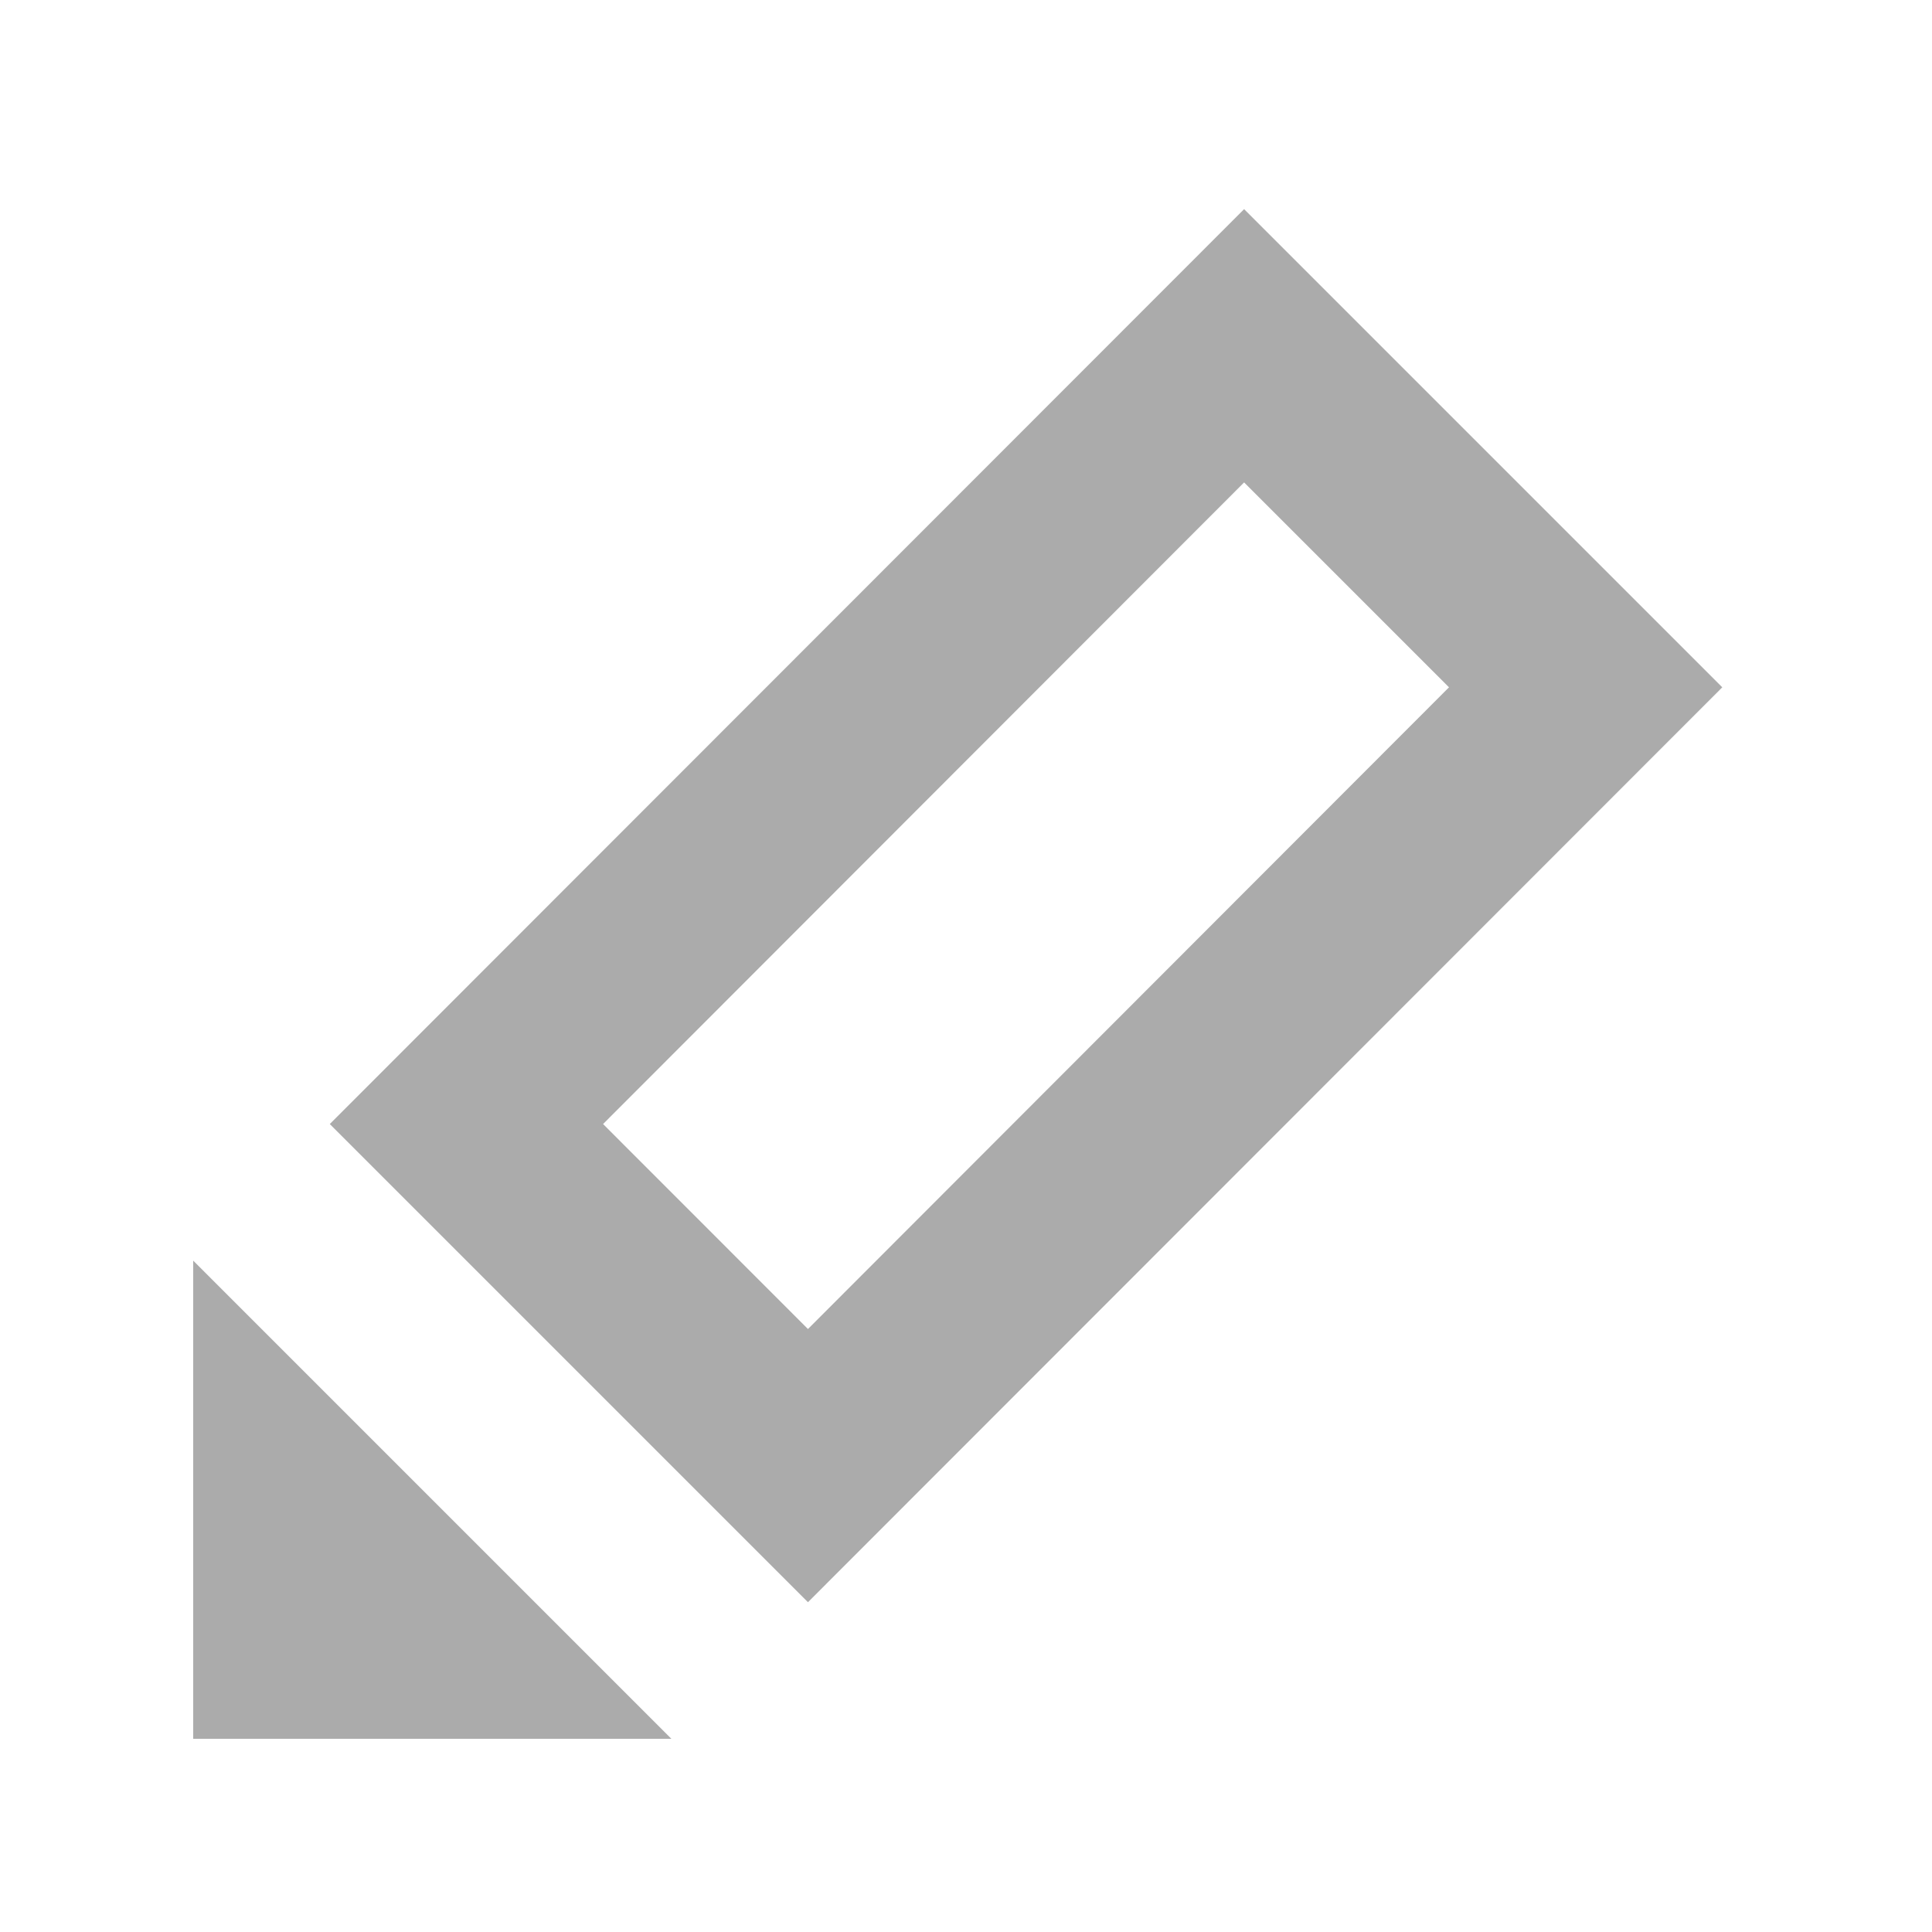
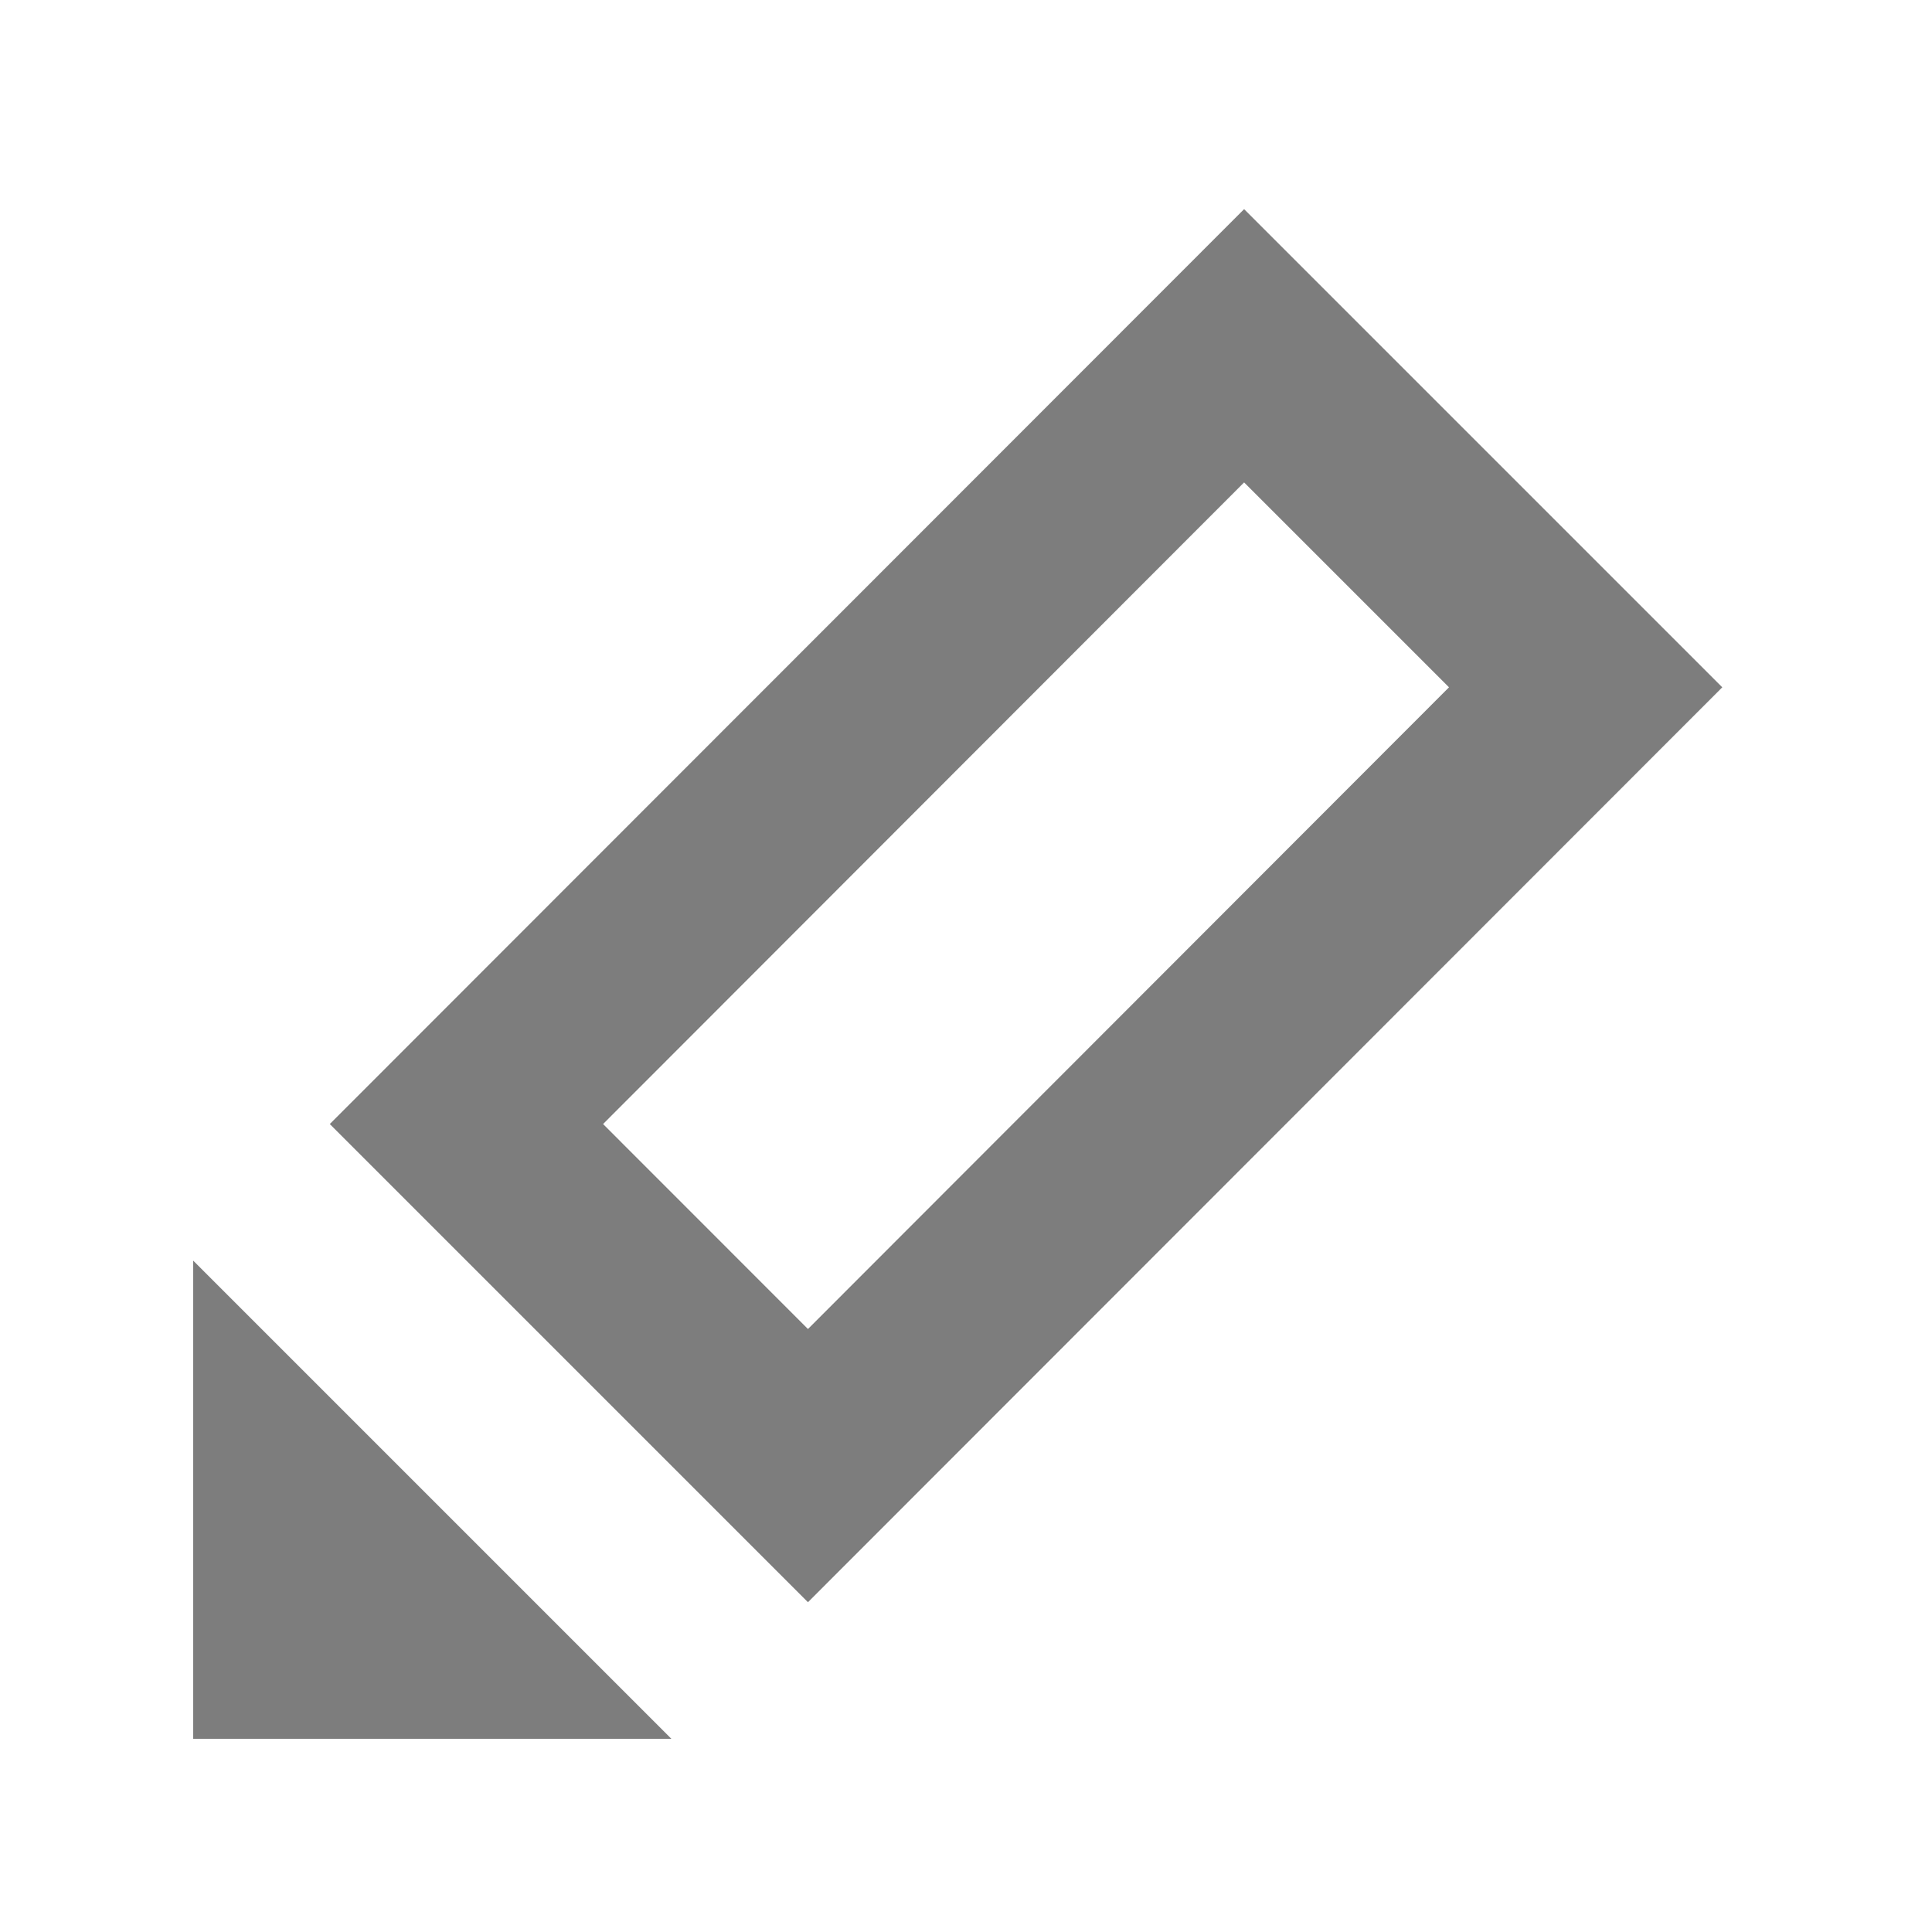
<svg xmlns="http://www.w3.org/2000/svg" width="20" height="20">
-   <path d="m12.879 2.165-9.465 9.471 4.95 4.95 9.465-9.471zm0 2.829L15 7.115l-6.636 6.643-2.121-2.122zM6.95 18H2v-4.95z" opacity=".33" />
+   <path d="m12.879 2.165-9.465 9.471 4.95 4.95 9.465-9.471zm0 2.829L15 7.115l-6.636 6.643-2.121-2.122zM6.95 18H2v-4.95z" opacity=".51" />
</svg>
